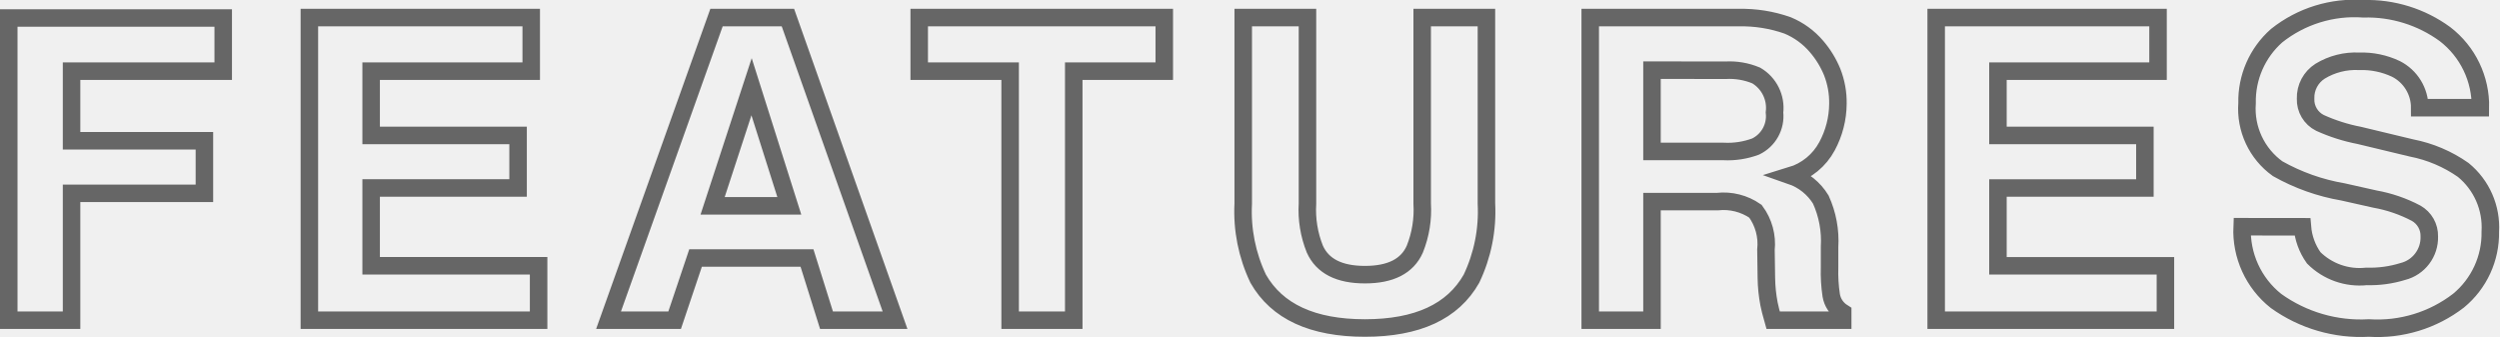
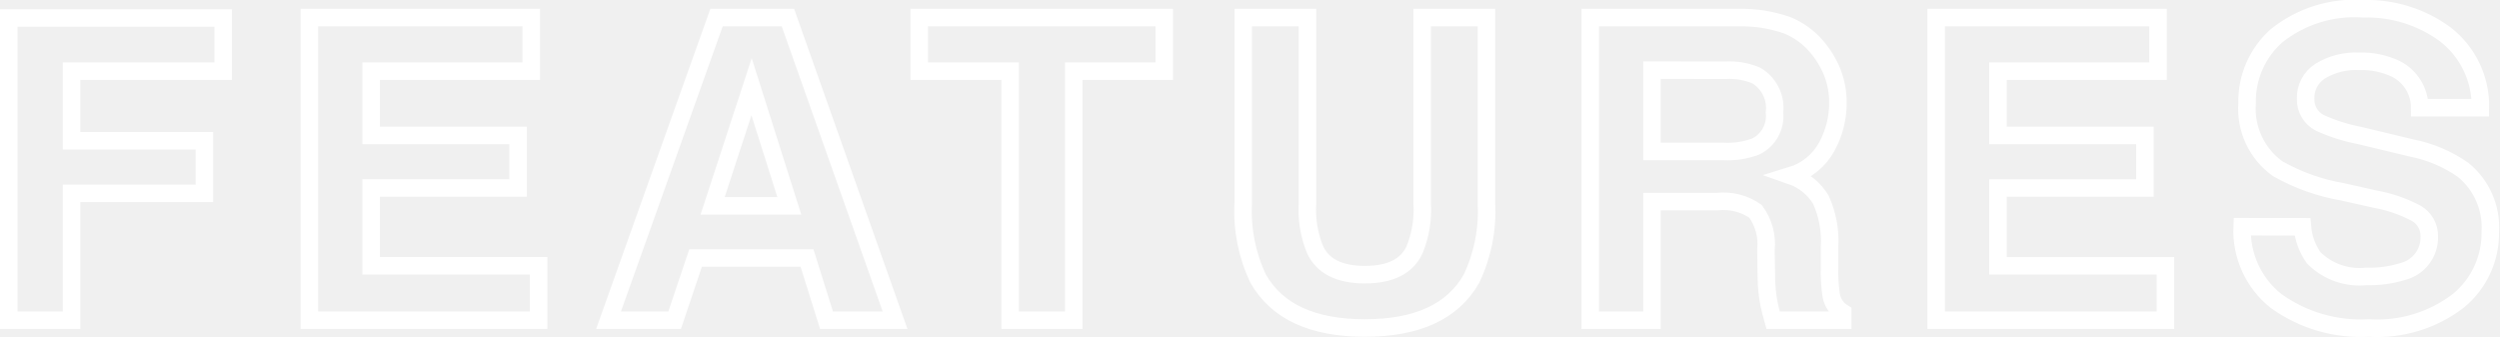
<svg xmlns="http://www.w3.org/2000/svg" width="142.698" height="19.223" viewBox="0 0 142.698 19.223">
-   <path id="パス_22222" data-name="パス 22222" d="M1.828-17.25H14.074v3.035H5.414v3.973H13v3H5.414V0H1.828Zm29.834,3.035H22.521v3.668h8.391v3H22.521v4.441h9.563V0H18.994V-17.273H31.662ZM42.019-6.527H46.4l-2.156-6.8Zm.223-10.746H46.32L52.437,0H48.523L47.409-3.551H41.046L39.851,0H36.077Zm25.568,0v3.059H62.641V0H59.009V-14.215H53.817v-3.059Zm4.509,0h3.668V-6.656a6,6,0,0,0,.422,2.6Q77.065-2.6,79.268-2.6t2.848-1.453a6,6,0,0,0,.422-2.6V-17.273h3.668V-6.656a8.893,8.893,0,0,1-.855,4.289Q83.756.445,79.268.445T73.174-2.367a8.893,8.893,0,0,1-.855-4.289Zm23.341,3v4.641h4.09a4.558,4.558,0,0,0,1.828-.281,1.924,1.924,0,0,0,1.078-1.945,2.147,2.147,0,0,0-1.043-2.109,3.942,3.942,0,0,0-1.758-.3Zm4.945-3a7.893,7.893,0,0,1,2.795.445,4.366,4.366,0,0,1,1.658,1.207,5.348,5.348,0,0,1,.891,1.453,4.736,4.736,0,0,1,.328,1.816,5.175,5.175,0,0,1-.621,2.42,3.471,3.471,0,0,1-2.051,1.682A3.225,3.225,0,0,1,105.3-6.885a5.683,5.683,0,0,1,.5,2.7v1.16a8.874,8.874,0,0,0,.094,1.605,1.442,1.442,0,0,0,.656.984V0h-3.973q-.164-.574-.234-.926a8.506,8.506,0,0,1-.152-1.488l-.023-1.605a3.137,3.137,0,0,0-.6-2.2,3.2,3.2,0,0,0-2.174-.551H95.66V0H92.133V-17.273Zm23.951,3.059h-9.141v3.668h8.391v3h-8.391v4.441h9.563V0h-13.09V-17.273h12.668ZM132.8-5.332a3.547,3.547,0,0,0,.645,1.77A3.709,3.709,0,0,0,136.46-2.5a6.356,6.356,0,0,0,2.074-.281,2,2,0,0,0,1.512-2,1.479,1.479,0,0,0-.75-1.324,8.065,8.065,0,0,0-2.355-.809l-1.828-.41a11.552,11.552,0,0,1-3.727-1.324,4.212,4.212,0,0,1-1.746-3.738,4.992,4.992,0,0,1,1.688-3.855,7.135,7.135,0,0,1,4.957-1.535,7.537,7.537,0,0,1,4.658,1.447,5.167,5.167,0,0,1,2.021,4.2H139.5a2.478,2.478,0,0,0-1.359-2.215,4.559,4.559,0,0,0-2.1-.434,3.916,3.916,0,0,0-2.227.563,1.791,1.791,0,0,0-.832,1.57,1.486,1.486,0,0,0,.82,1.383,10.041,10.041,0,0,0,2.25.715l2.977.715a7.7,7.7,0,0,1,2.953,1.254,4.223,4.223,0,0,1,1.547,3.527,4.978,4.978,0,0,1-1.811,3.932A7.586,7.586,0,0,1,136.6.445,8.3,8.3,0,0,1,131.292-1.1a5.121,5.121,0,0,1-1.934-4.236Z" transform="translate(-1.328 18.277)" fill="none" stroke="#666" stroke-width="1" />
+   <path id="パス_22222" data-name="パス 22222" d="M1.828-17.25H14.074v3.035H5.414v3.973H13v3H5.414V0H1.828Zm29.834,3.035H22.521v3.668h8.391v3H22.521v4.441h9.563V0H18.994V-17.273H31.662ZM42.019-6.527H46.4l-2.156-6.8Zm.223-10.746H46.32L52.437,0H48.523L47.409-3.551H41.046L39.851,0H36.077Zm25.568,0v3.059H62.641V0H59.009V-14.215H53.817v-3.059Zm4.509,0h3.668V-6.656a6,6,0,0,0,.422,2.6Q77.065-2.6,79.268-2.6t2.848-1.453a6,6,0,0,0,.422-2.6V-17.273h3.668V-6.656a8.893,8.893,0,0,1-.855,4.289Q83.756.445,79.268.445T73.174-2.367a8.893,8.893,0,0,1-.855-4.289Zm23.341,3v4.641h4.09a4.558,4.558,0,0,0,1.828-.281,1.924,1.924,0,0,0,1.078-1.945,2.147,2.147,0,0,0-1.043-2.109,3.942,3.942,0,0,0-1.758-.3Zm4.945-3a7.893,7.893,0,0,1,2.795.445,4.366,4.366,0,0,1,1.658,1.207,5.348,5.348,0,0,1,.891,1.453,4.736,4.736,0,0,1,.328,1.816,5.175,5.175,0,0,1-.621,2.42,3.471,3.471,0,0,1-2.051,1.682A3.225,3.225,0,0,1,105.3-6.885a5.683,5.683,0,0,1,.5,2.7v1.16a8.874,8.874,0,0,0,.094,1.605,1.442,1.442,0,0,0,.656.984V0h-3.973q-.164-.574-.234-.926a8.506,8.506,0,0,1-.152-1.488l-.023-1.605a3.137,3.137,0,0,0-.6-2.2,3.2,3.2,0,0,0-2.174-.551H95.66V0H92.133V-17.273Zm23.951,3.059h-9.141v3.668h8.391v3h-8.391v4.441h9.563V0h-13.09V-17.273h12.668ZM132.8-5.332a3.547,3.547,0,0,0,.645,1.77A3.709,3.709,0,0,0,136.46-2.5a6.356,6.356,0,0,0,2.074-.281,2,2,0,0,0,1.512-2,1.479,1.479,0,0,0-.75-1.324,8.065,8.065,0,0,0-2.355-.809l-1.828-.41a11.552,11.552,0,0,1-3.727-1.324,4.212,4.212,0,0,1-1.746-3.738,4.992,4.992,0,0,1,1.688-3.855,7.135,7.135,0,0,1,4.957-1.535,7.537,7.537,0,0,1,4.658,1.447,5.167,5.167,0,0,1,2.021,4.2H139.5a2.478,2.478,0,0,0-1.359-2.215,4.559,4.559,0,0,0-2.1-.434,3.916,3.916,0,0,0-2.227.563,1.791,1.791,0,0,0-.832,1.57,1.486,1.486,0,0,0,.82,1.383,10.041,10.041,0,0,0,2.25.715l2.977.715a7.7,7.7,0,0,1,2.953,1.254,4.223,4.223,0,0,1,1.547,3.527,4.978,4.978,0,0,1-1.811,3.932A7.586,7.586,0,0,1,136.6.445,8.3,8.3,0,0,1,131.292-1.1a5.121,5.121,0,0,1-1.934-4.236Z" transform="translate(-1.328 18.277)" fill="none" stroke="#fff" stroke-width="1" />
</svg>
